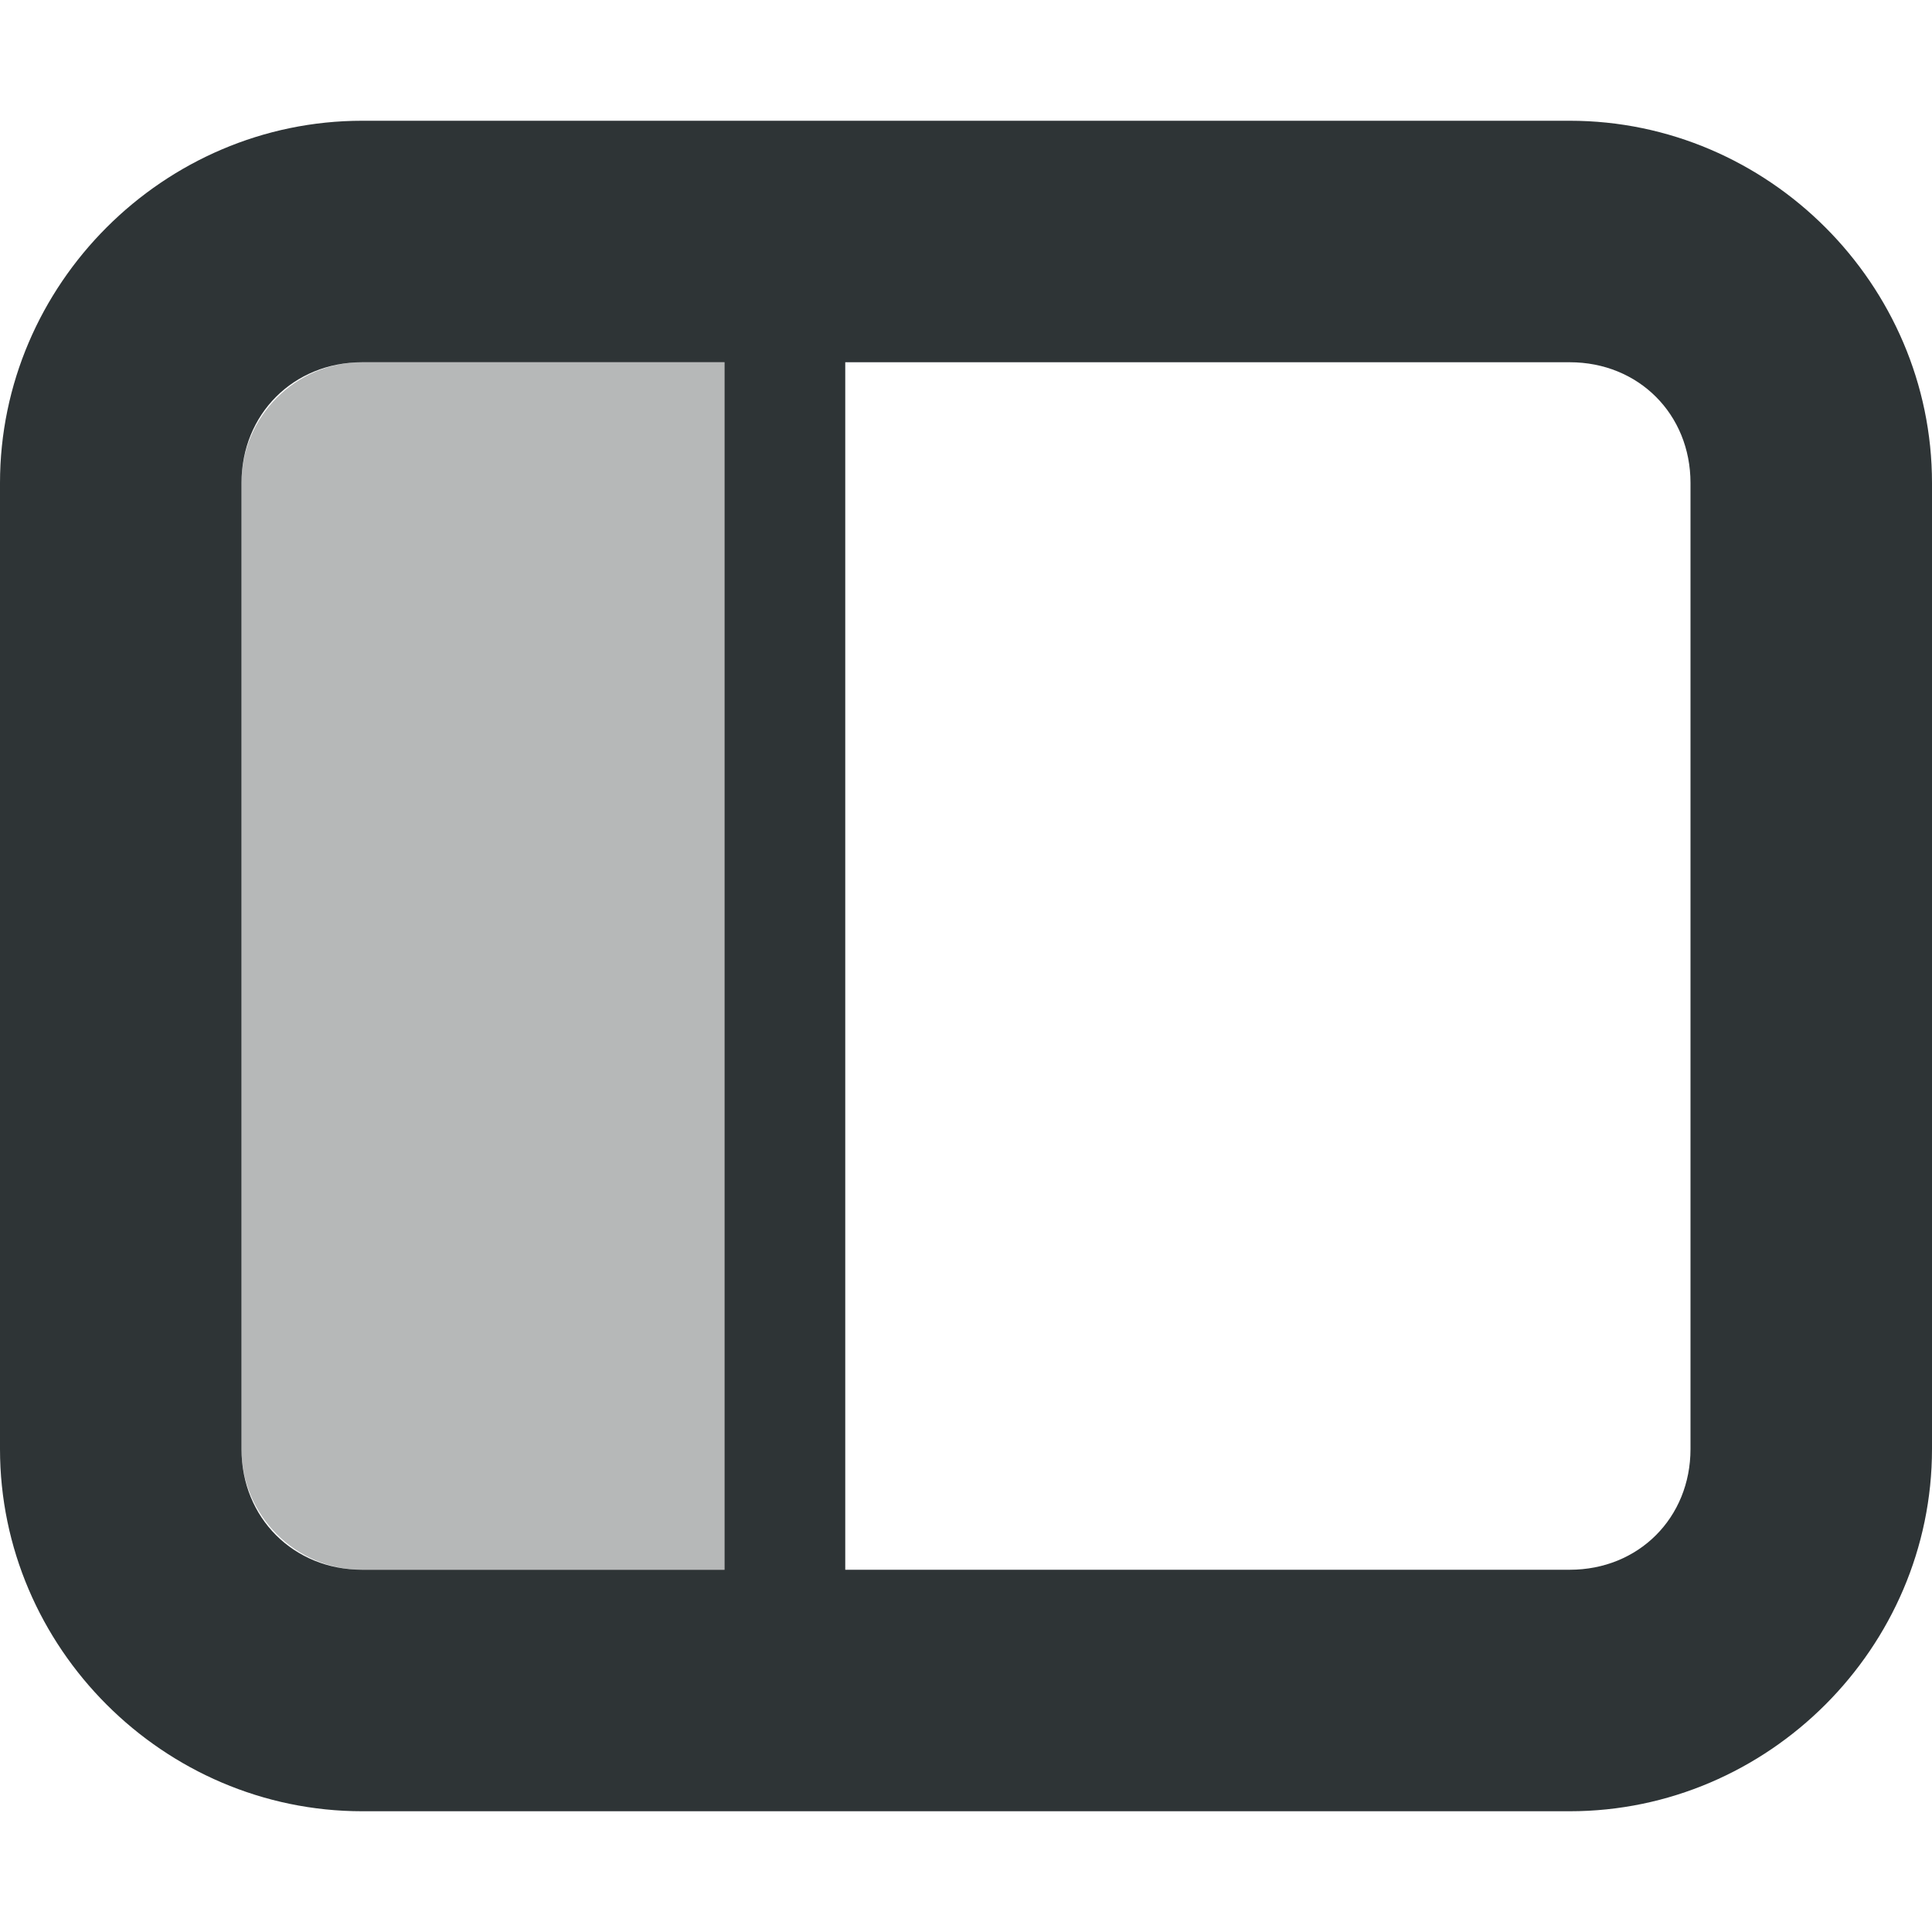
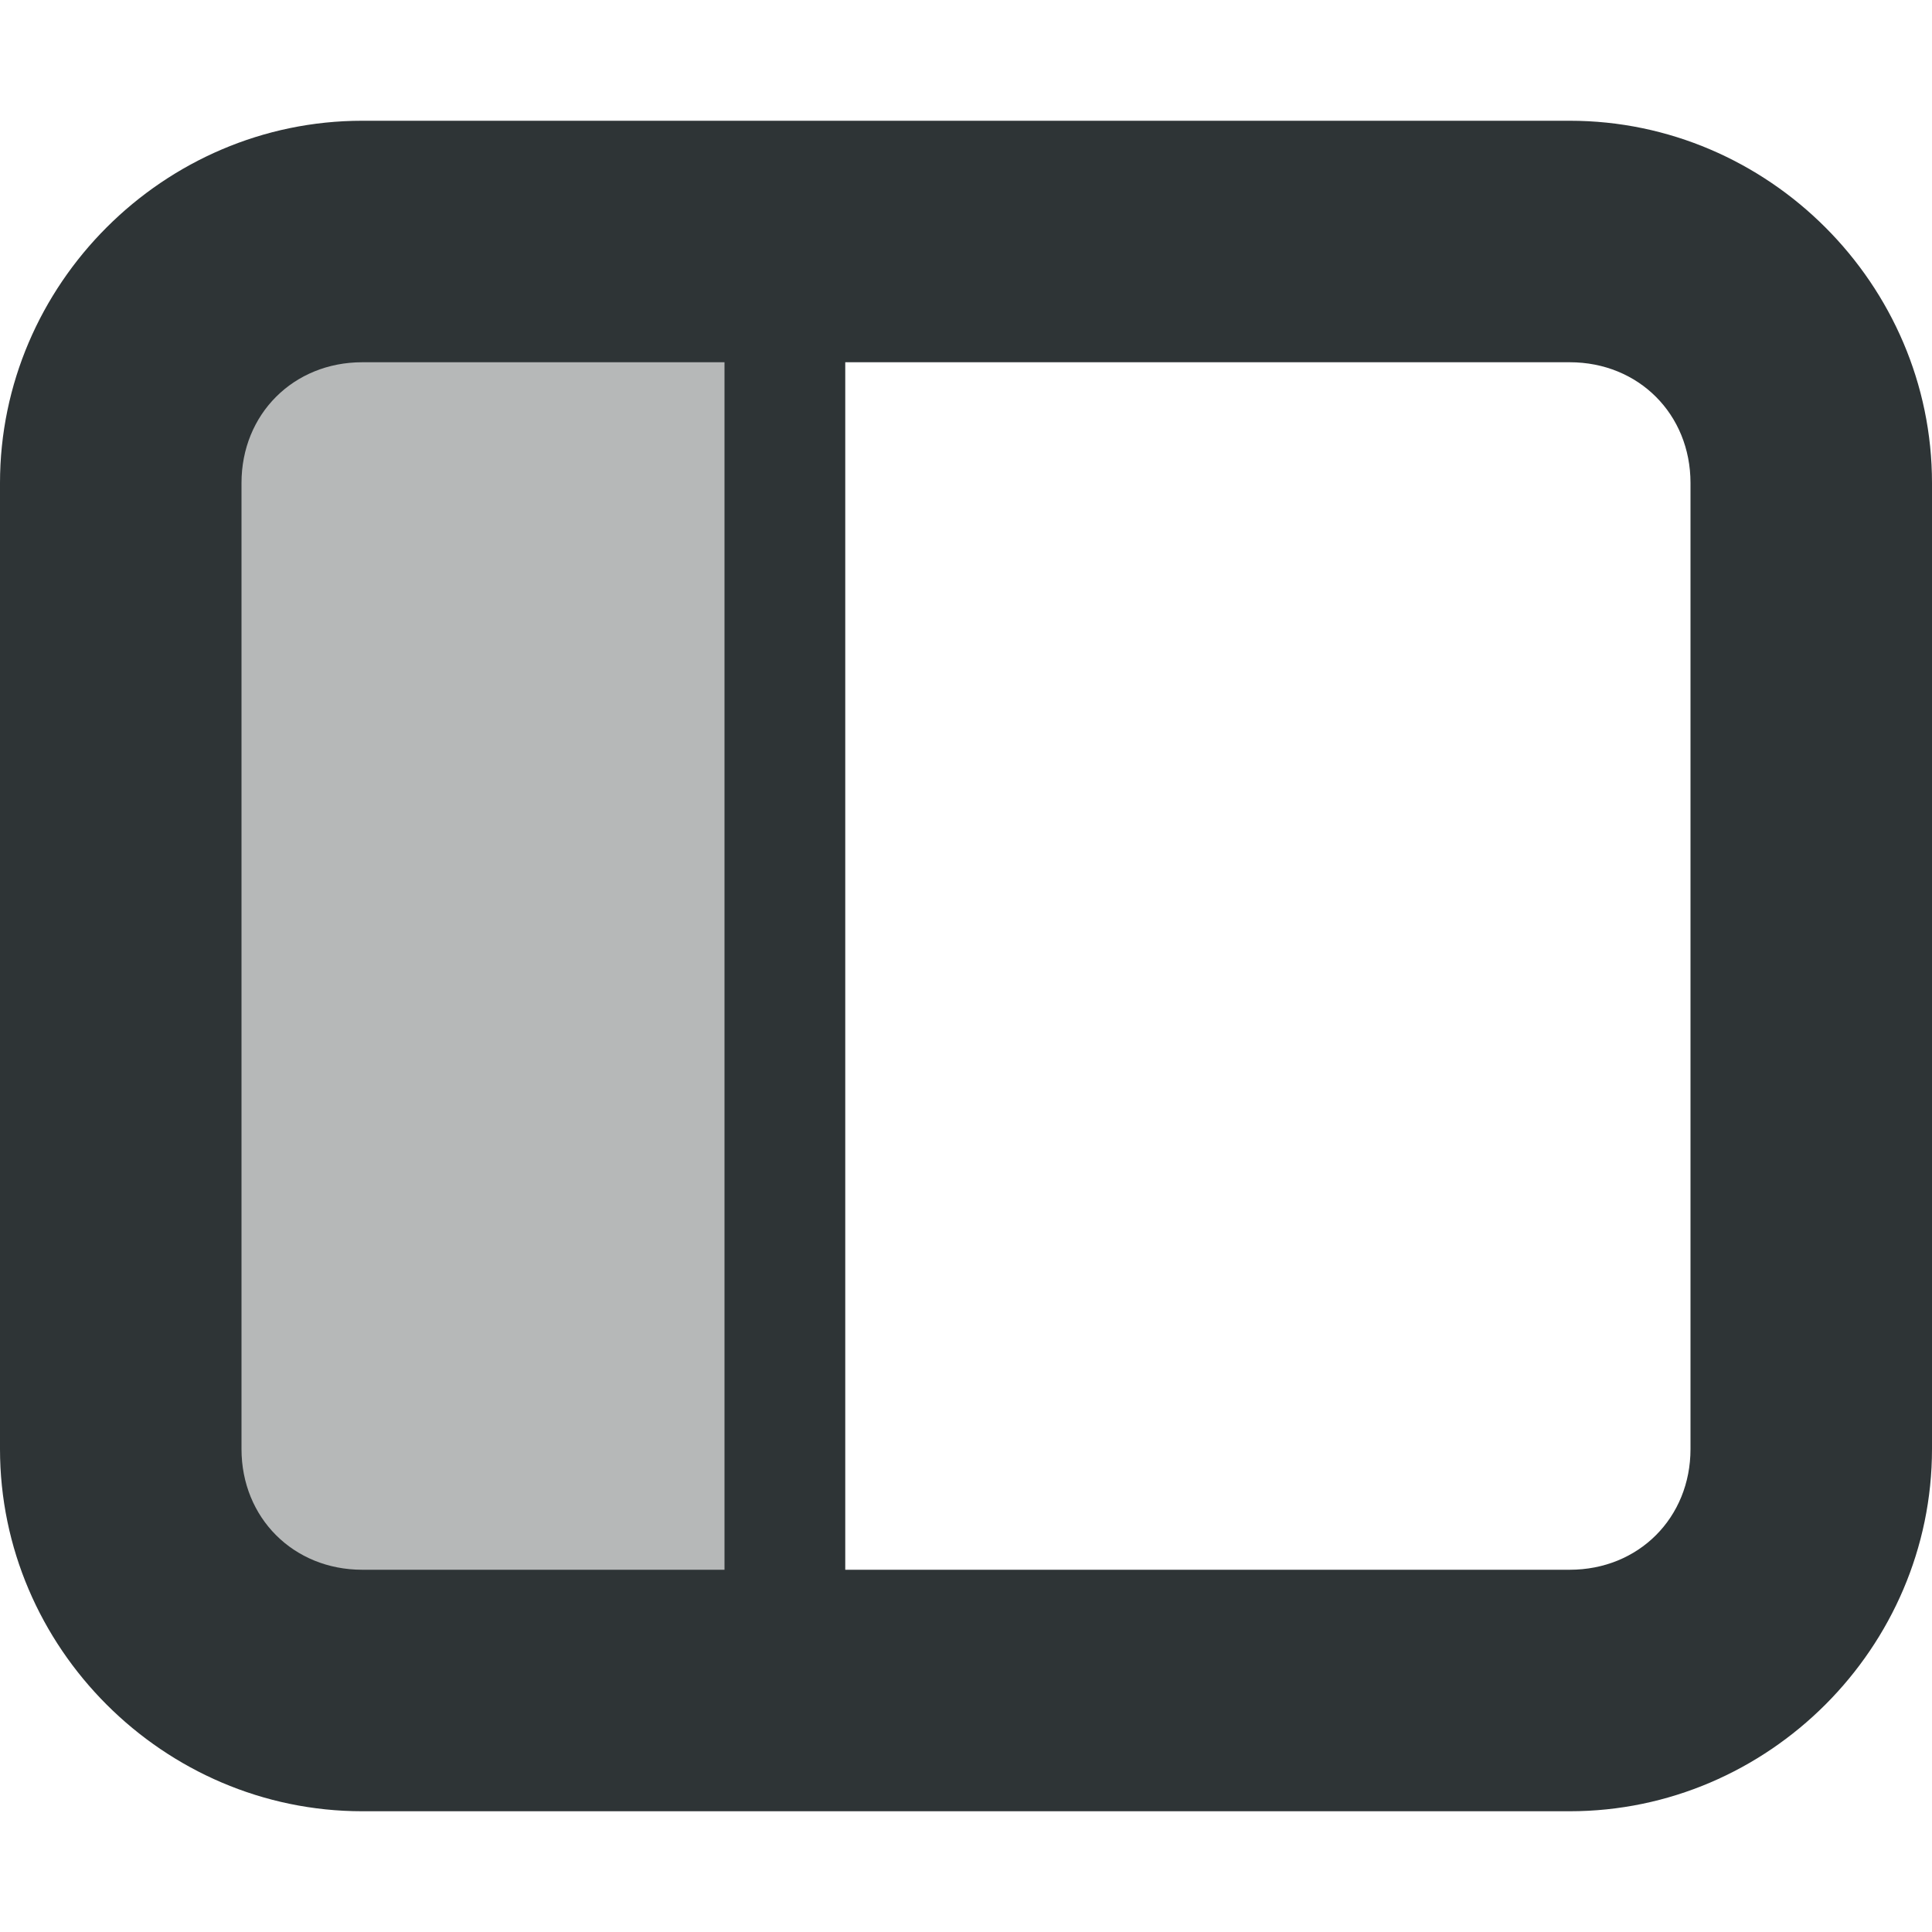
<svg xmlns="http://www.w3.org/2000/svg" height="16px" viewBox="0 0 16 16" width="16px">
  <g fill="#2e3436">
-     <path d="m 6 13 v -10 h -3 c -0.551 0 -1 0.449 -1 1 v 8 c 0 0.551 0.449 1 1 1 z m 0 0" fill-opacity="0.349" />
-     <path d="m 3 1 c -1.645 0 -3 1.355 -3 3 v 8 c 0 1.645 1.355 3 3 3 h 10 c 1.645 0 3 -1.355 3 -3 v -8 c 0 -1.645 -1.355 -3 -3 -3 z m 0 2 h 3 v 10 h -3 c -0.57 0 -1 -0.43 -1 -1 v -8 c 0 -0.57 0.43 -1 1 -1 z m 4 0 h 6 c 0.57 0 1 0.43 1 1 v 8 c 0 0.57 -0.43 1 -1 1 h -6 z m 0 0" />
+     <path d="m 6.5 14 v -12 h -5 v 12 z m 0 0" fill-opacity="0.349" />
+     <path d="m 3 1 c -1.645 0 -3 1.355 -3 3 v 8 c 0 1.645 1.355 3 3 3 h 10 c 1.645 0 3 -1.355 3 -3 v -8 c 0 -1.645 -1.355 -3 -3 -3 z m 0 2 h 10 c 0.57 0 1 0.43 1 1 v 8 c 0 0.57 -0.43 1 -1 1 h -10 c -0.57 0 -1 -0.43 -1 -1 v -8 c 0 -0.57 0.43 -1 1 -1 z m 0 0" />
+     <path d="m 6 2 h 1 v 12 h -1 z m 0 0" />
  </g>
</svg>
